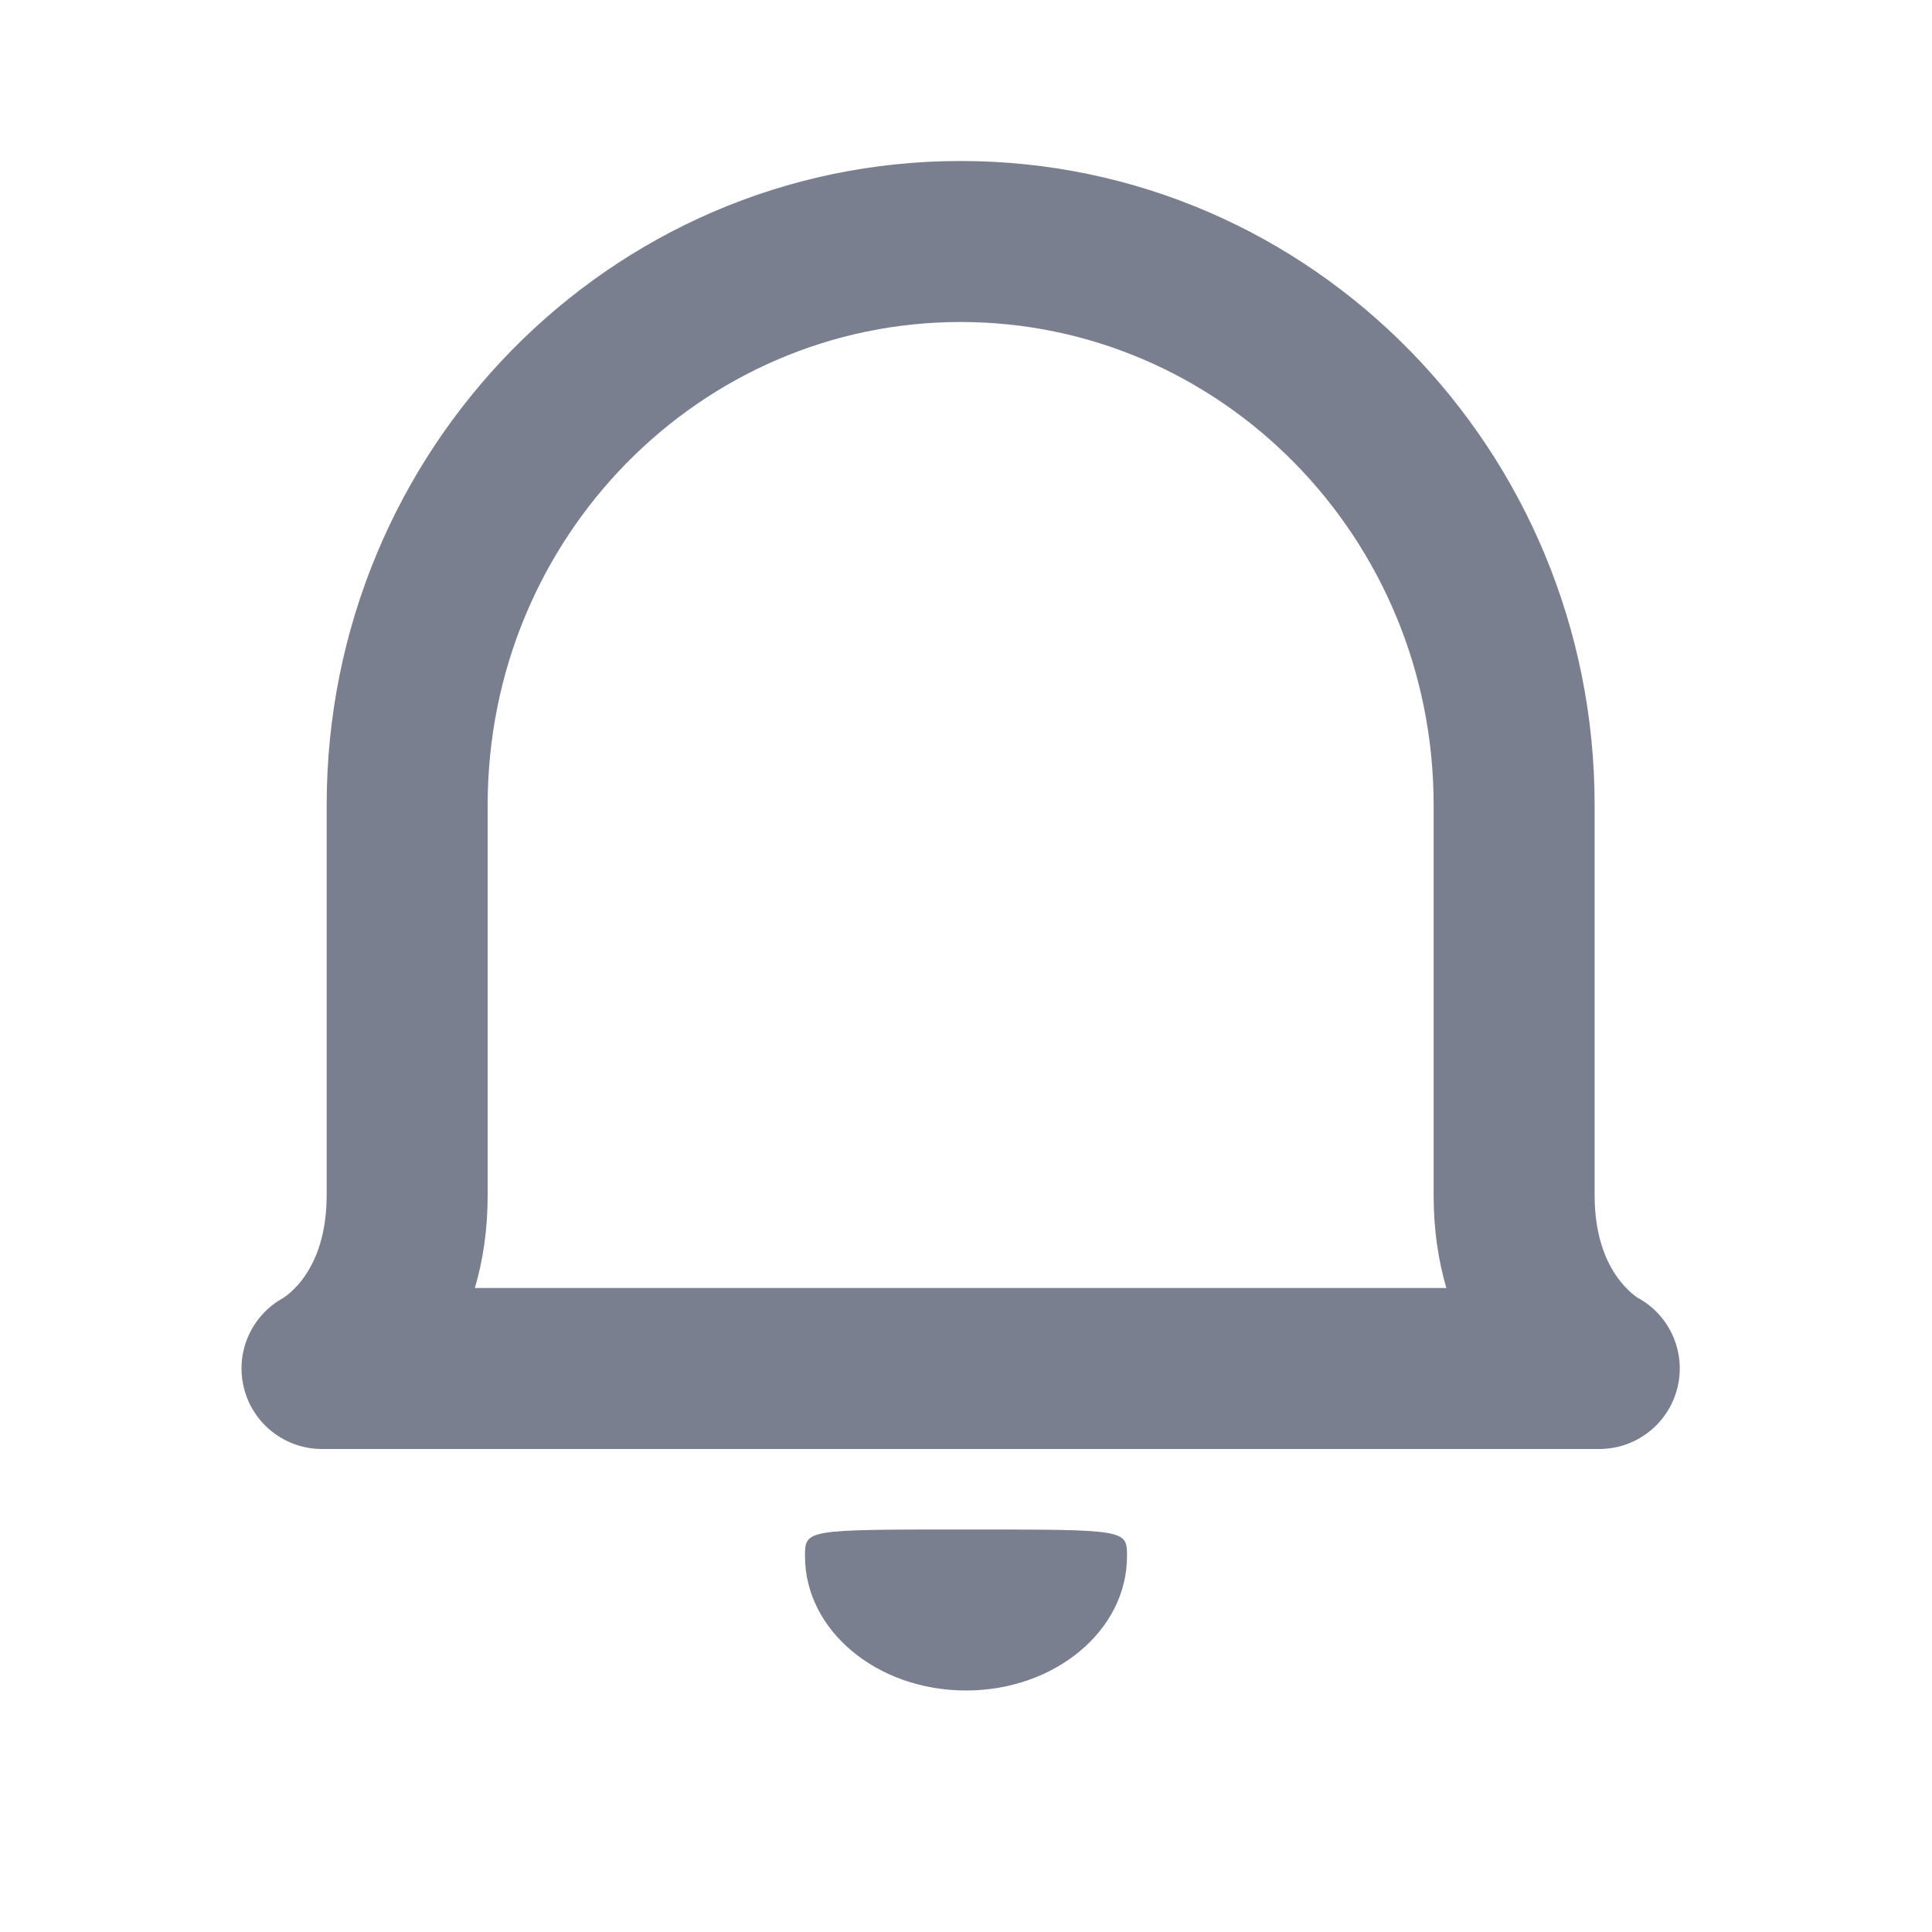
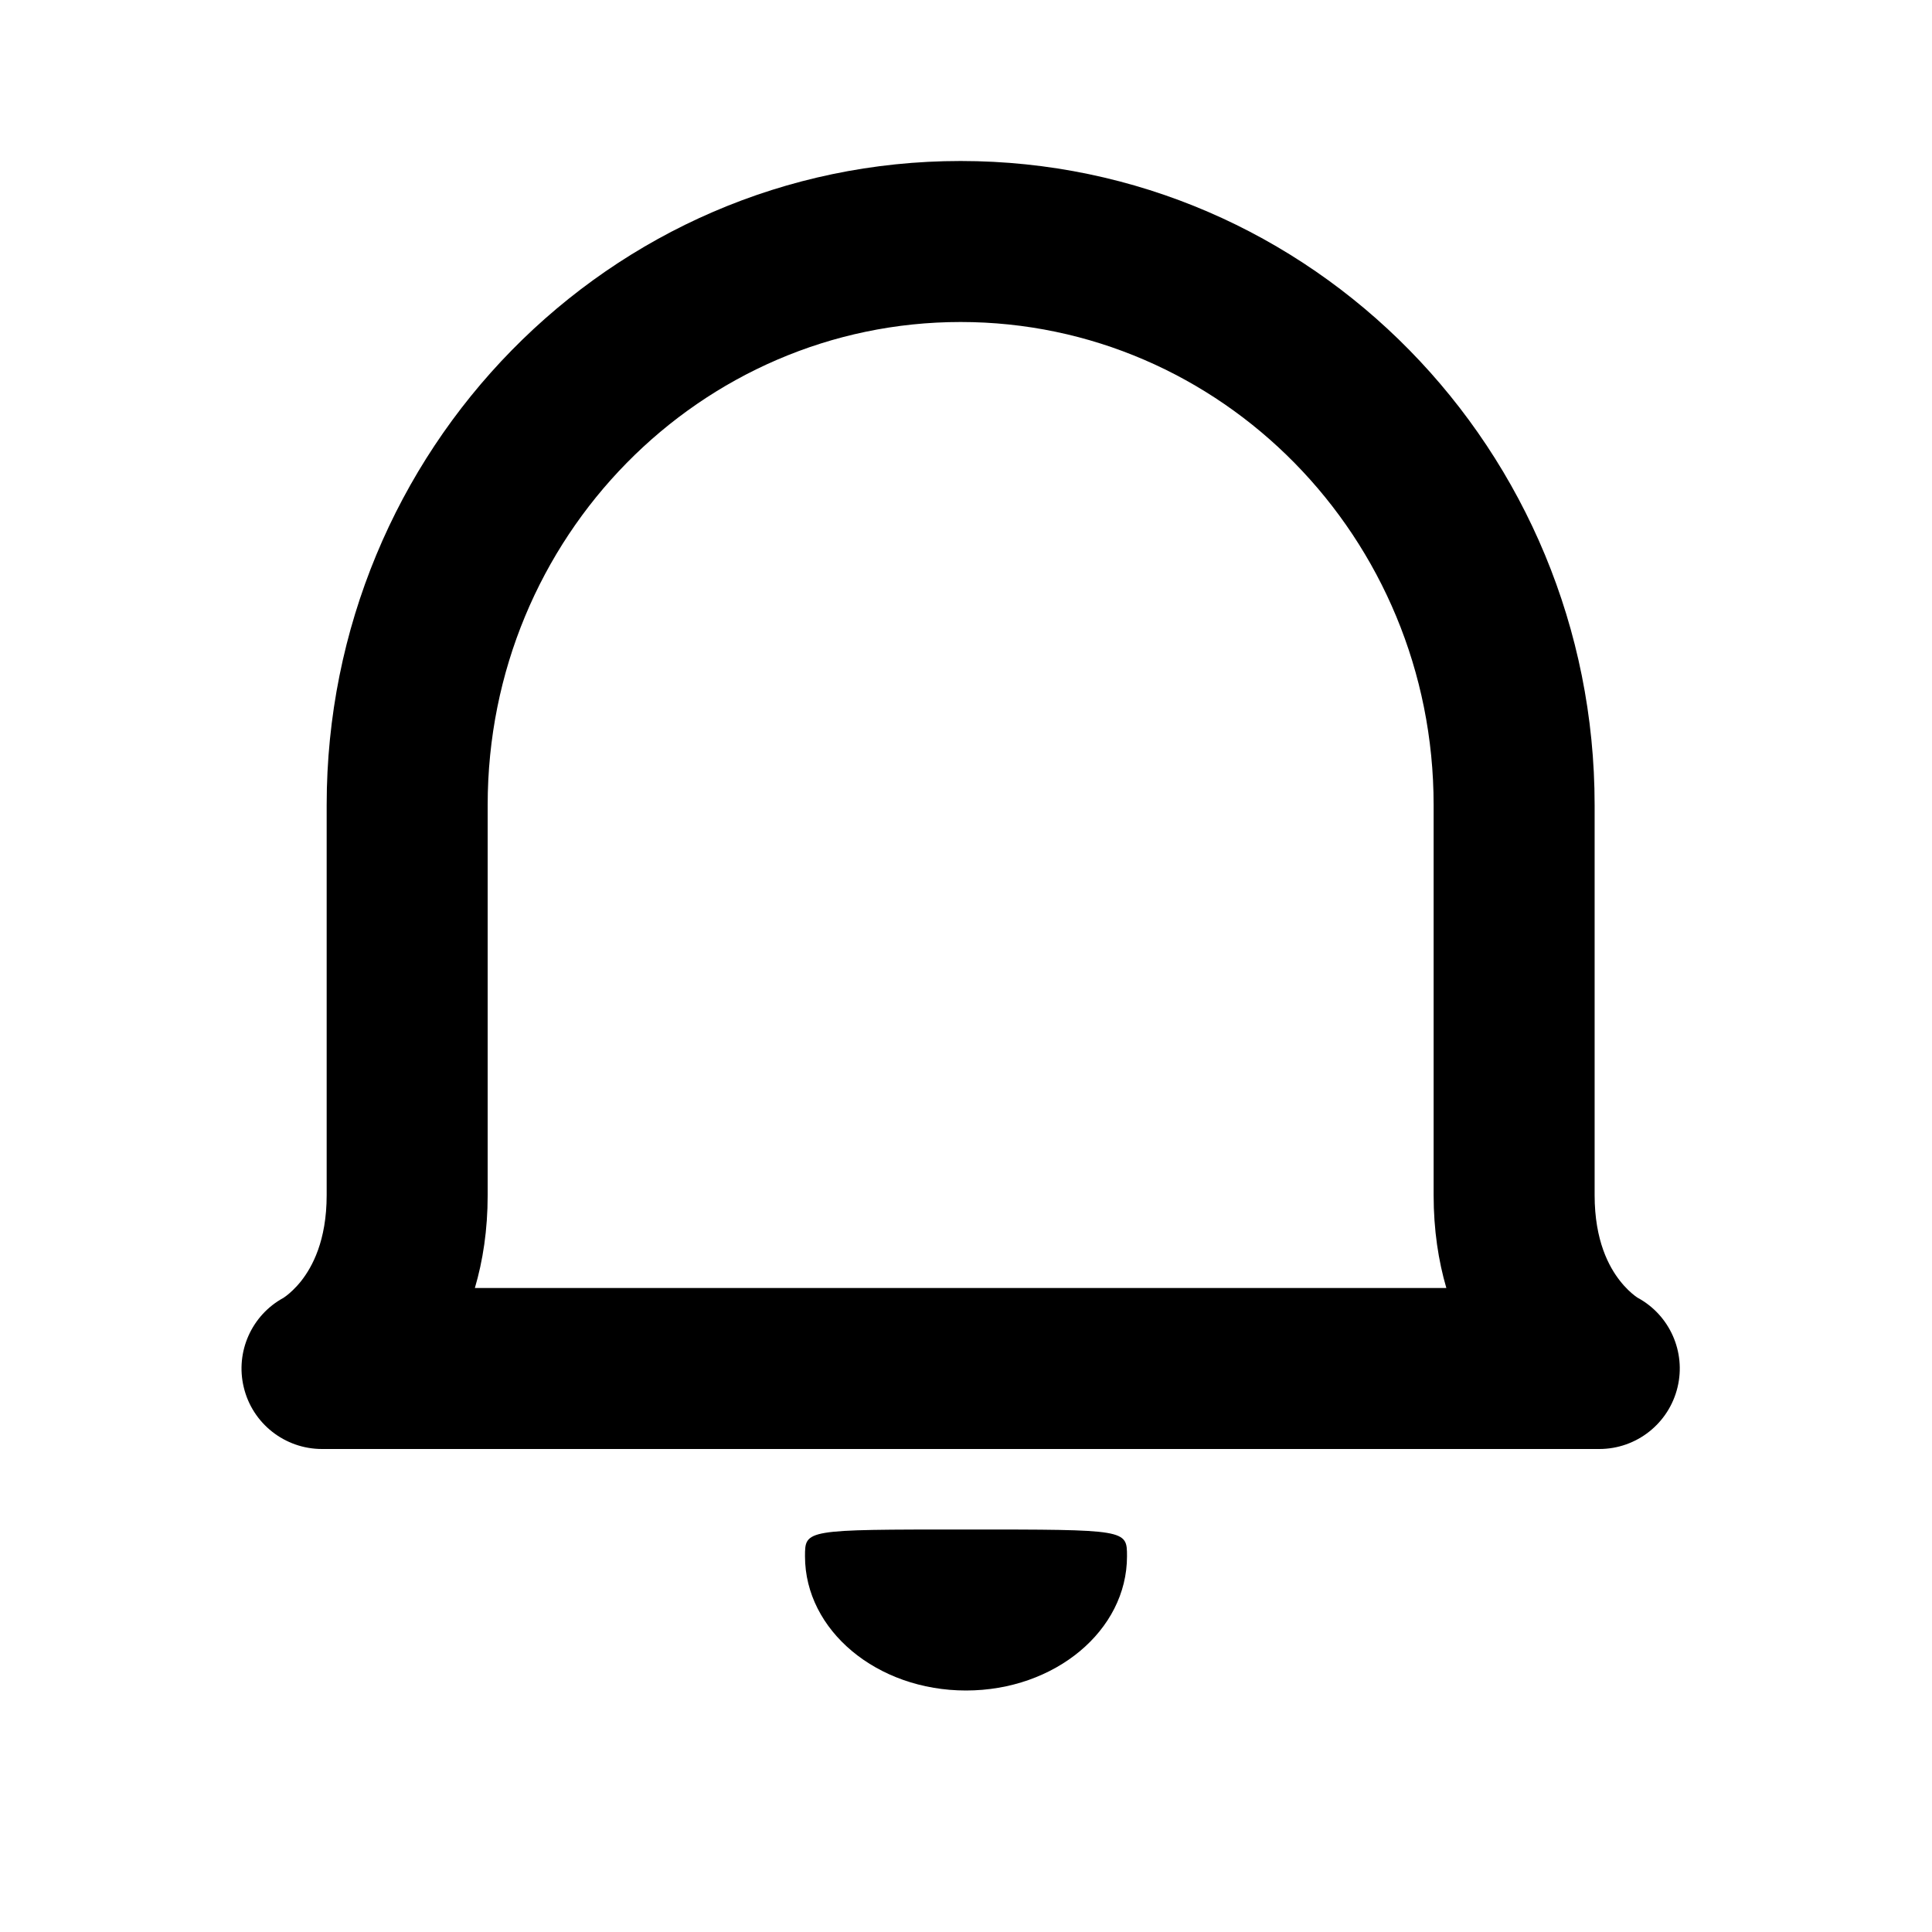
- <svg xmlns="http://www.w3.org/2000/svg" width="24" height="24" viewBox="0 0 24 24" fill="none">
-   <path fill-rule="evenodd" clip-rule="evenodd" d="M11.933 4C8.705 4 6.058 6.669 6.058 10V14.846C6.058 15.28 5.998 15.664 5.899 16H17.967C17.869 15.664 17.809 15.28 17.809 14.846V10.001C17.809 6.67 15.162 4 11.933 4ZM19.809 10C19.809 5.599 16.3 2 11.933 2C7.567 2 4.058 5.599 4.058 10V14.846C4.058 15.416 3.877 15.739 3.743 15.911C3.67 16.003 3.601 16.063 3.558 16.096C3.54 16.11 3.527 16.118 3.522 16.122C3.126 16.337 2.922 16.793 3.028 17.233C3.135 17.683 3.538 18 4 18H19.867C20.329 18 20.731 17.683 20.839 17.233C20.945 16.793 20.741 16.337 20.345 16.122C20.339 16.118 20.326 16.11 20.308 16.096C20.265 16.063 20.196 16.003 20.124 15.911C19.989 15.739 19.809 15.416 19.809 14.846V10Z" fill="#7A7F8F" />
-   <path d="M14 19.333C14 20.254 13.105 21 12 21C10.895 21 10 20.254 10 19.333C10 19 10 19 12 19C14 19 14 19 14 19.333Z" fill="#7A7F8F" />
+ <svg xmlns="http://www.w3.org/2000/svg" fill="currentColor" width="24" height="24" viewBox="0 0 24 24">
+   <path fill-rule="evenodd" clip-rule="evenodd" d="M11.933 4C8.705 4 6.058 6.669 6.058 10V14.846C6.058 15.28 5.998 15.664 5.899 16H17.967C17.869 15.664 17.809 15.28 17.809 14.846V10.001C17.809 6.67 15.162 4 11.933 4ZM19.809 10C19.809 5.599 16.3 2 11.933 2C7.567 2 4.058 5.599 4.058 10V14.846C4.058 15.416 3.877 15.739 3.743 15.911C3.67 16.003 3.601 16.063 3.558 16.096C3.54 16.11 3.527 16.118 3.522 16.122C3.126 16.337 2.922 16.793 3.028 17.233C3.135 17.683 3.538 18 4 18H19.867C20.329 18 20.731 17.683 20.839 17.233C20.945 16.793 20.741 16.337 20.345 16.122C20.339 16.118 20.326 16.11 20.308 16.096C20.265 16.063 20.196 16.003 20.124 15.911C19.989 15.739 19.809 15.416 19.809 14.846V10Z" />
+   <path d="M14 19.333C14 20.254 13.105 21 12 21C10.895 21 10 20.254 10 19.333C10 19 10 19 12 19C14 19 14 19 14 19.333Z" />
</svg>
